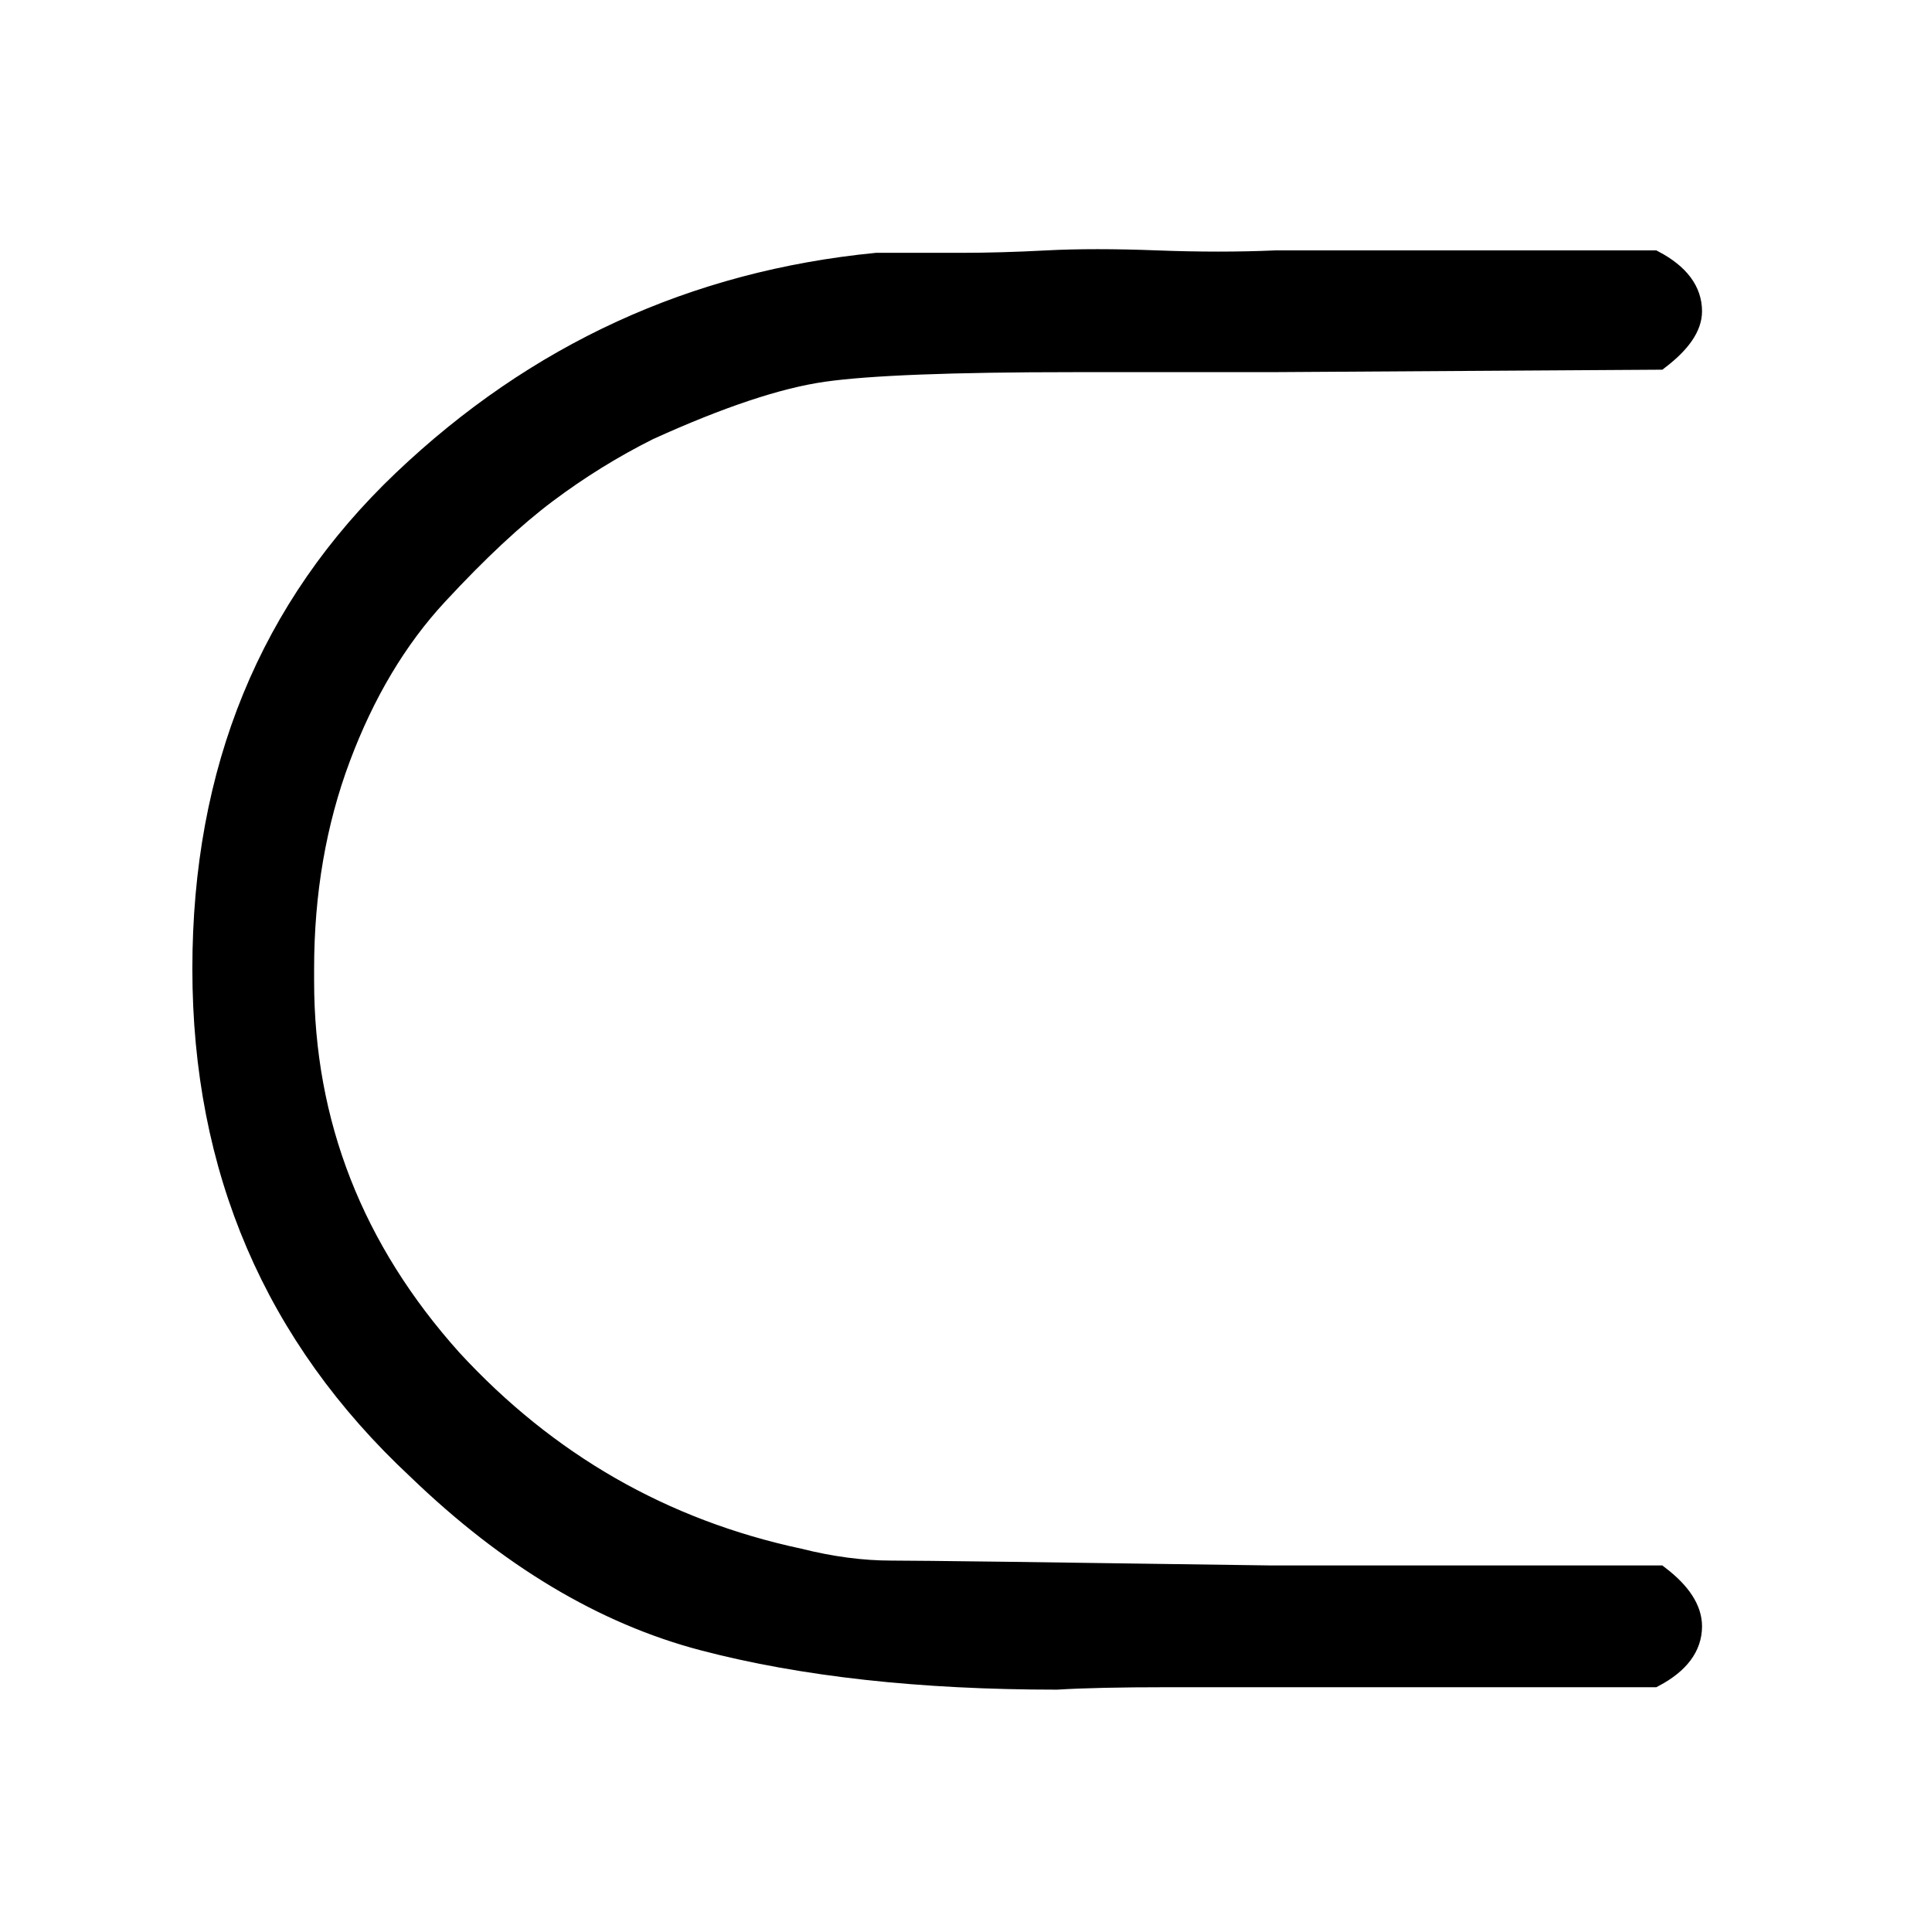
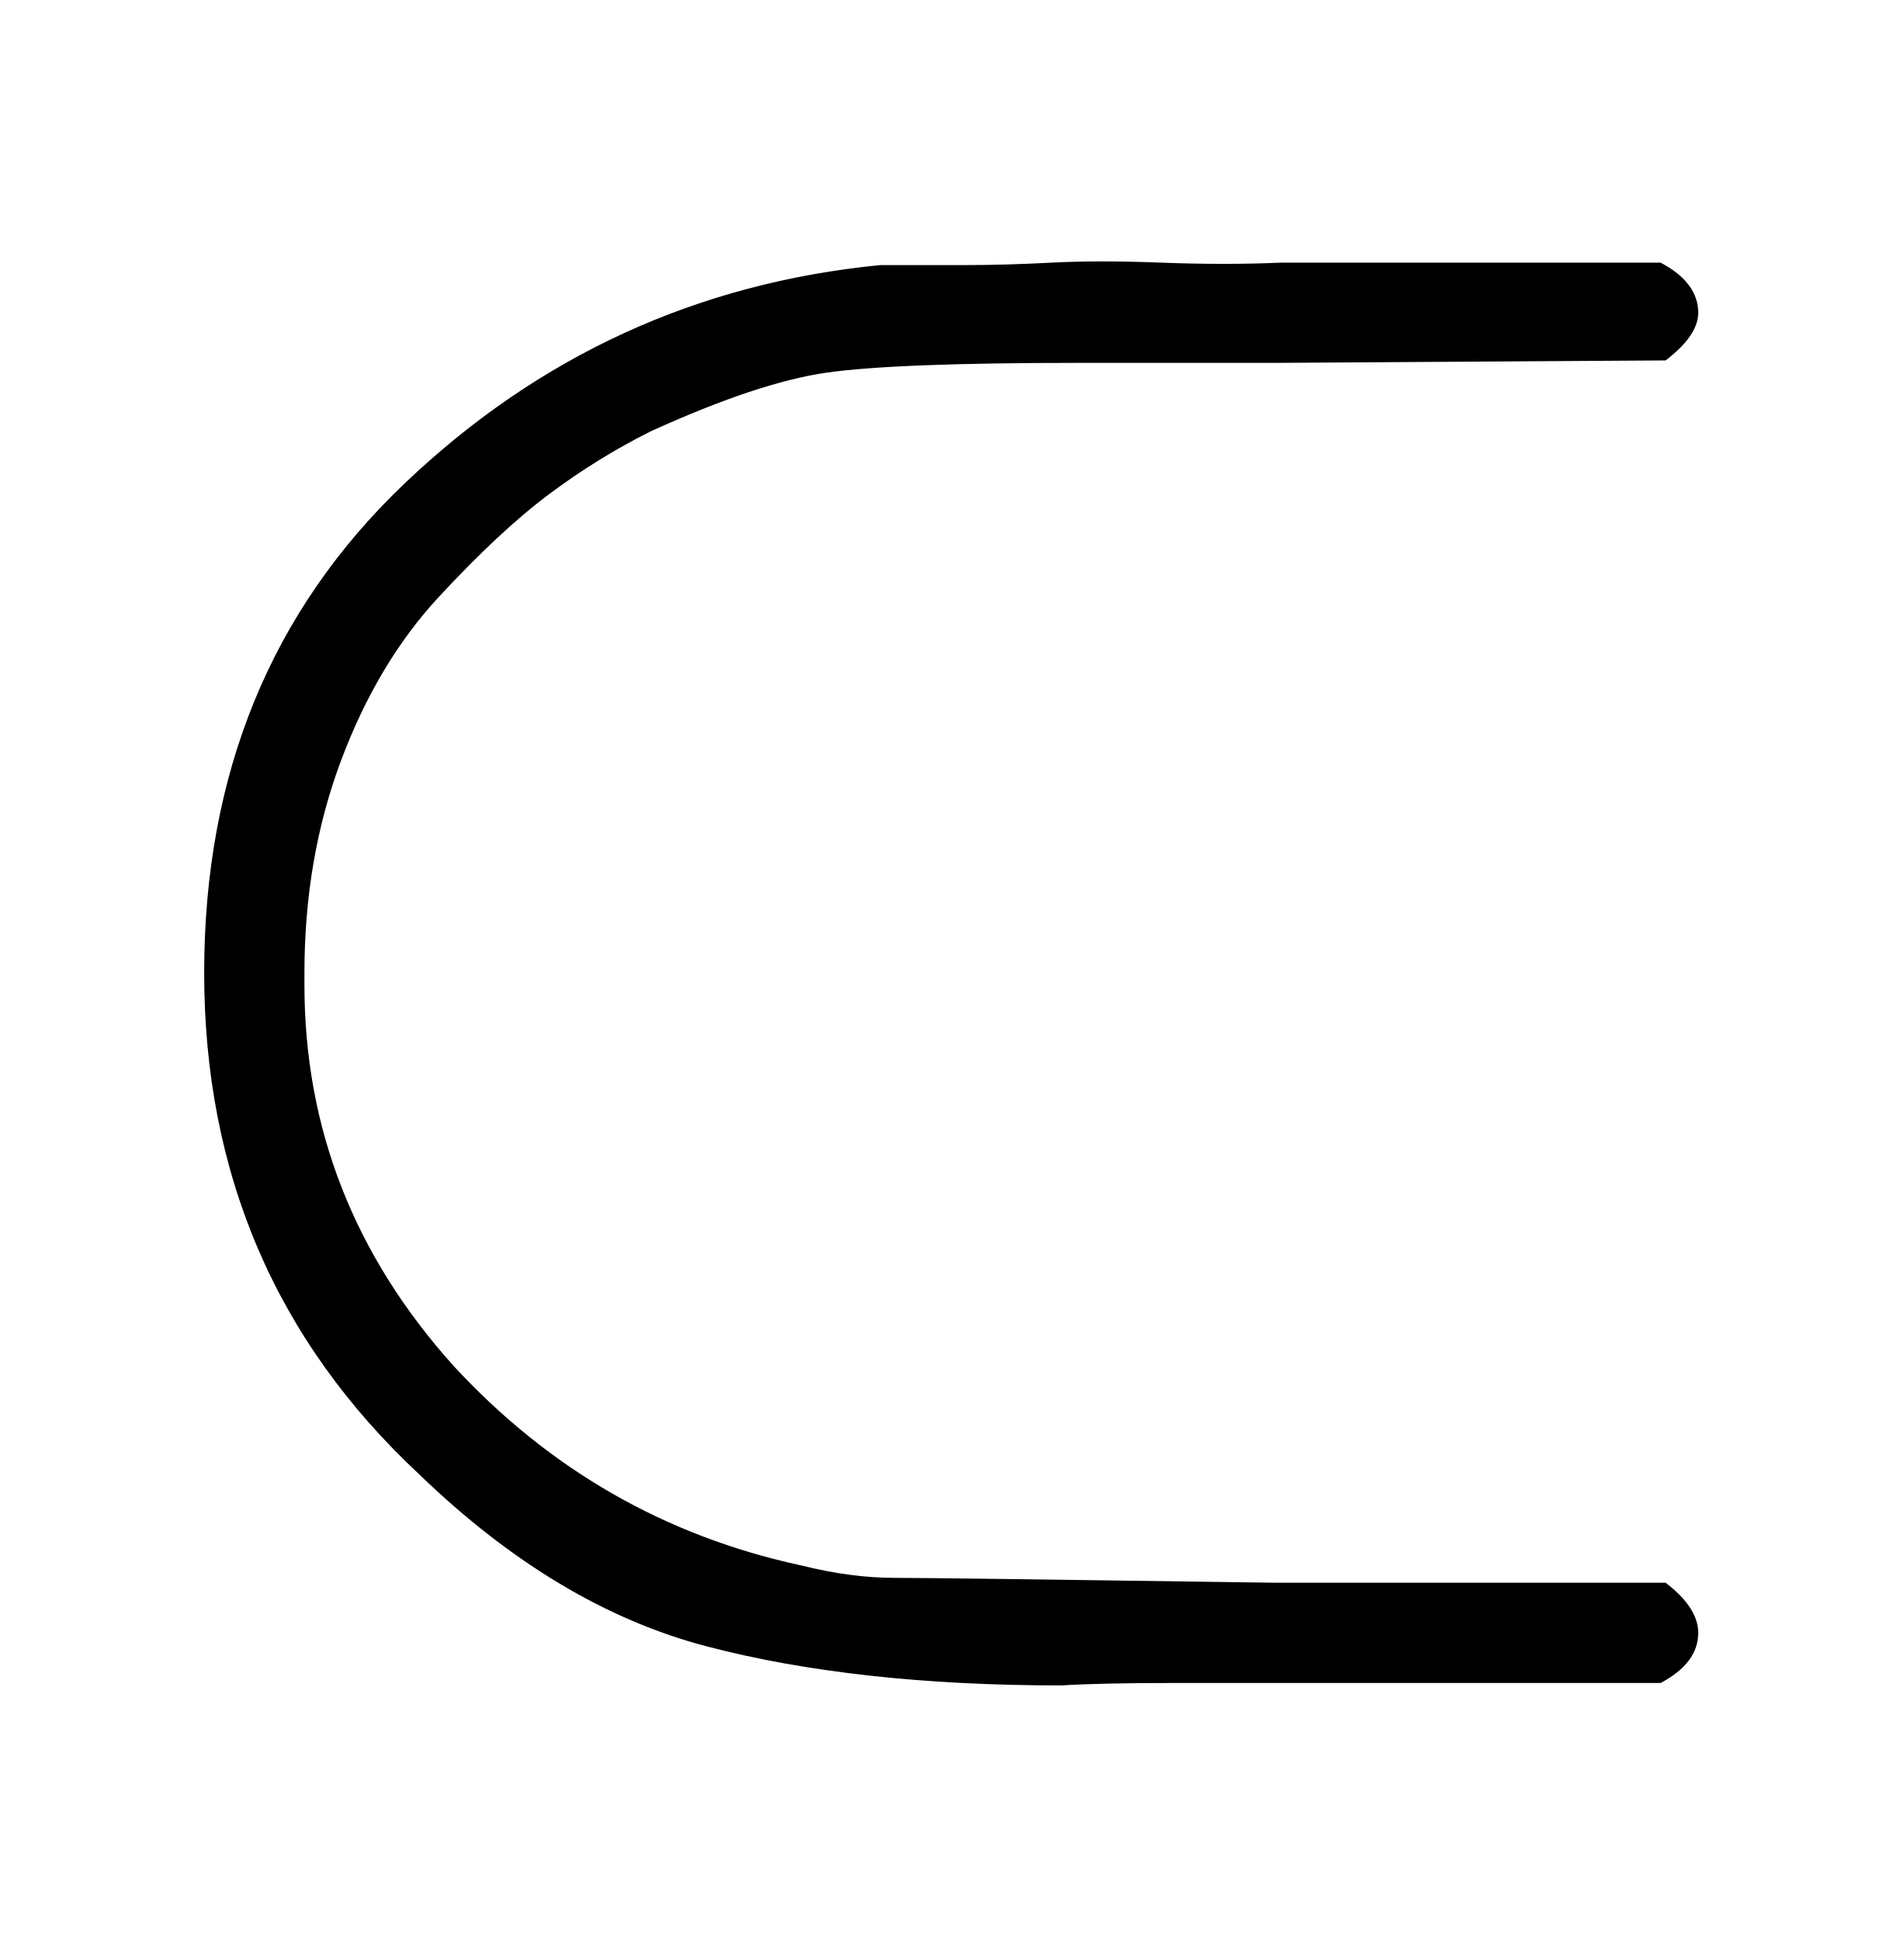
- <svg xmlns="http://www.w3.org/2000/svg" xmlns:xlink="http://www.w3.org/1999/xlink" width="1.819ex" height="1.843ex" style="vertical-align: -0.338ex;" viewBox="0 -647.8 783 793.3">
-   <defs>
-     <path stroke-width="10" id="E1-MJMAIN-2282" d="M84 250Q84 372 166 450T360 539Q361 539 370 539T395 539T430 540T475 540T524 540H679Q694 532 694 520Q694 511 681 501L522 500H470H441Q366 500 338 496T266 472Q244 461 224 446T179 404T139 337T124 250V245Q124 157 185 89Q244 25 328 7Q348 2 366 2T522 0H681Q694 -10 694 -20Q694 -32 679 -40H526Q510 -40 480 -40T434 -41Q350 -41 289 -25T172 45Q84 127 84 250Z" />
+ <svg xmlns="http://www.w3.org/2000/svg" xmlns:xlink="http://www.w3.org/1999/xlink" width="1.808ex" height="1.843ex" style="vertical-align: -0.338ex;" viewBox="0 -647.8 778.5 793.3" role="img" focusable="false" aria-labelledby="MathJax-SVG-1-Title">
+   <defs aria-hidden="true">
+     <path stroke-width="1" id="E1-MJMAIN-2282" d="M84 250Q84 372 166 450T360 539Q361 539 370 539T395 539T430 540T475 540T524 540H679Q694 532 694 520Q694 511 681 501L522 500H470H441Q366 500 338 496T266 472Q244 461 224 446T179 404T139 337T124 250V245Q124 157 185 89Q244 25 328 7Q348 2 366 2T522 0H681Q694 -10 694 -20Q694 -32 679 -40H526Q510 -40 480 -40T434 -41Q350 -41 289 -25T172 45Q84 127 84 250Z" />
  </defs>
-   <g stroke="currentColor" fill="currentColor" stroke-width="0" transform="matrix(1 0 0 -1 0 0)">
+   <g stroke="currentColor" fill="currentColor" stroke-width="0" transform="matrix(1 0 0 -1 0 0)" aria-hidden="true">
    <use xlink:href="#E1-MJMAIN-2282" x="0" y="0" />
  </g>
</svg>
